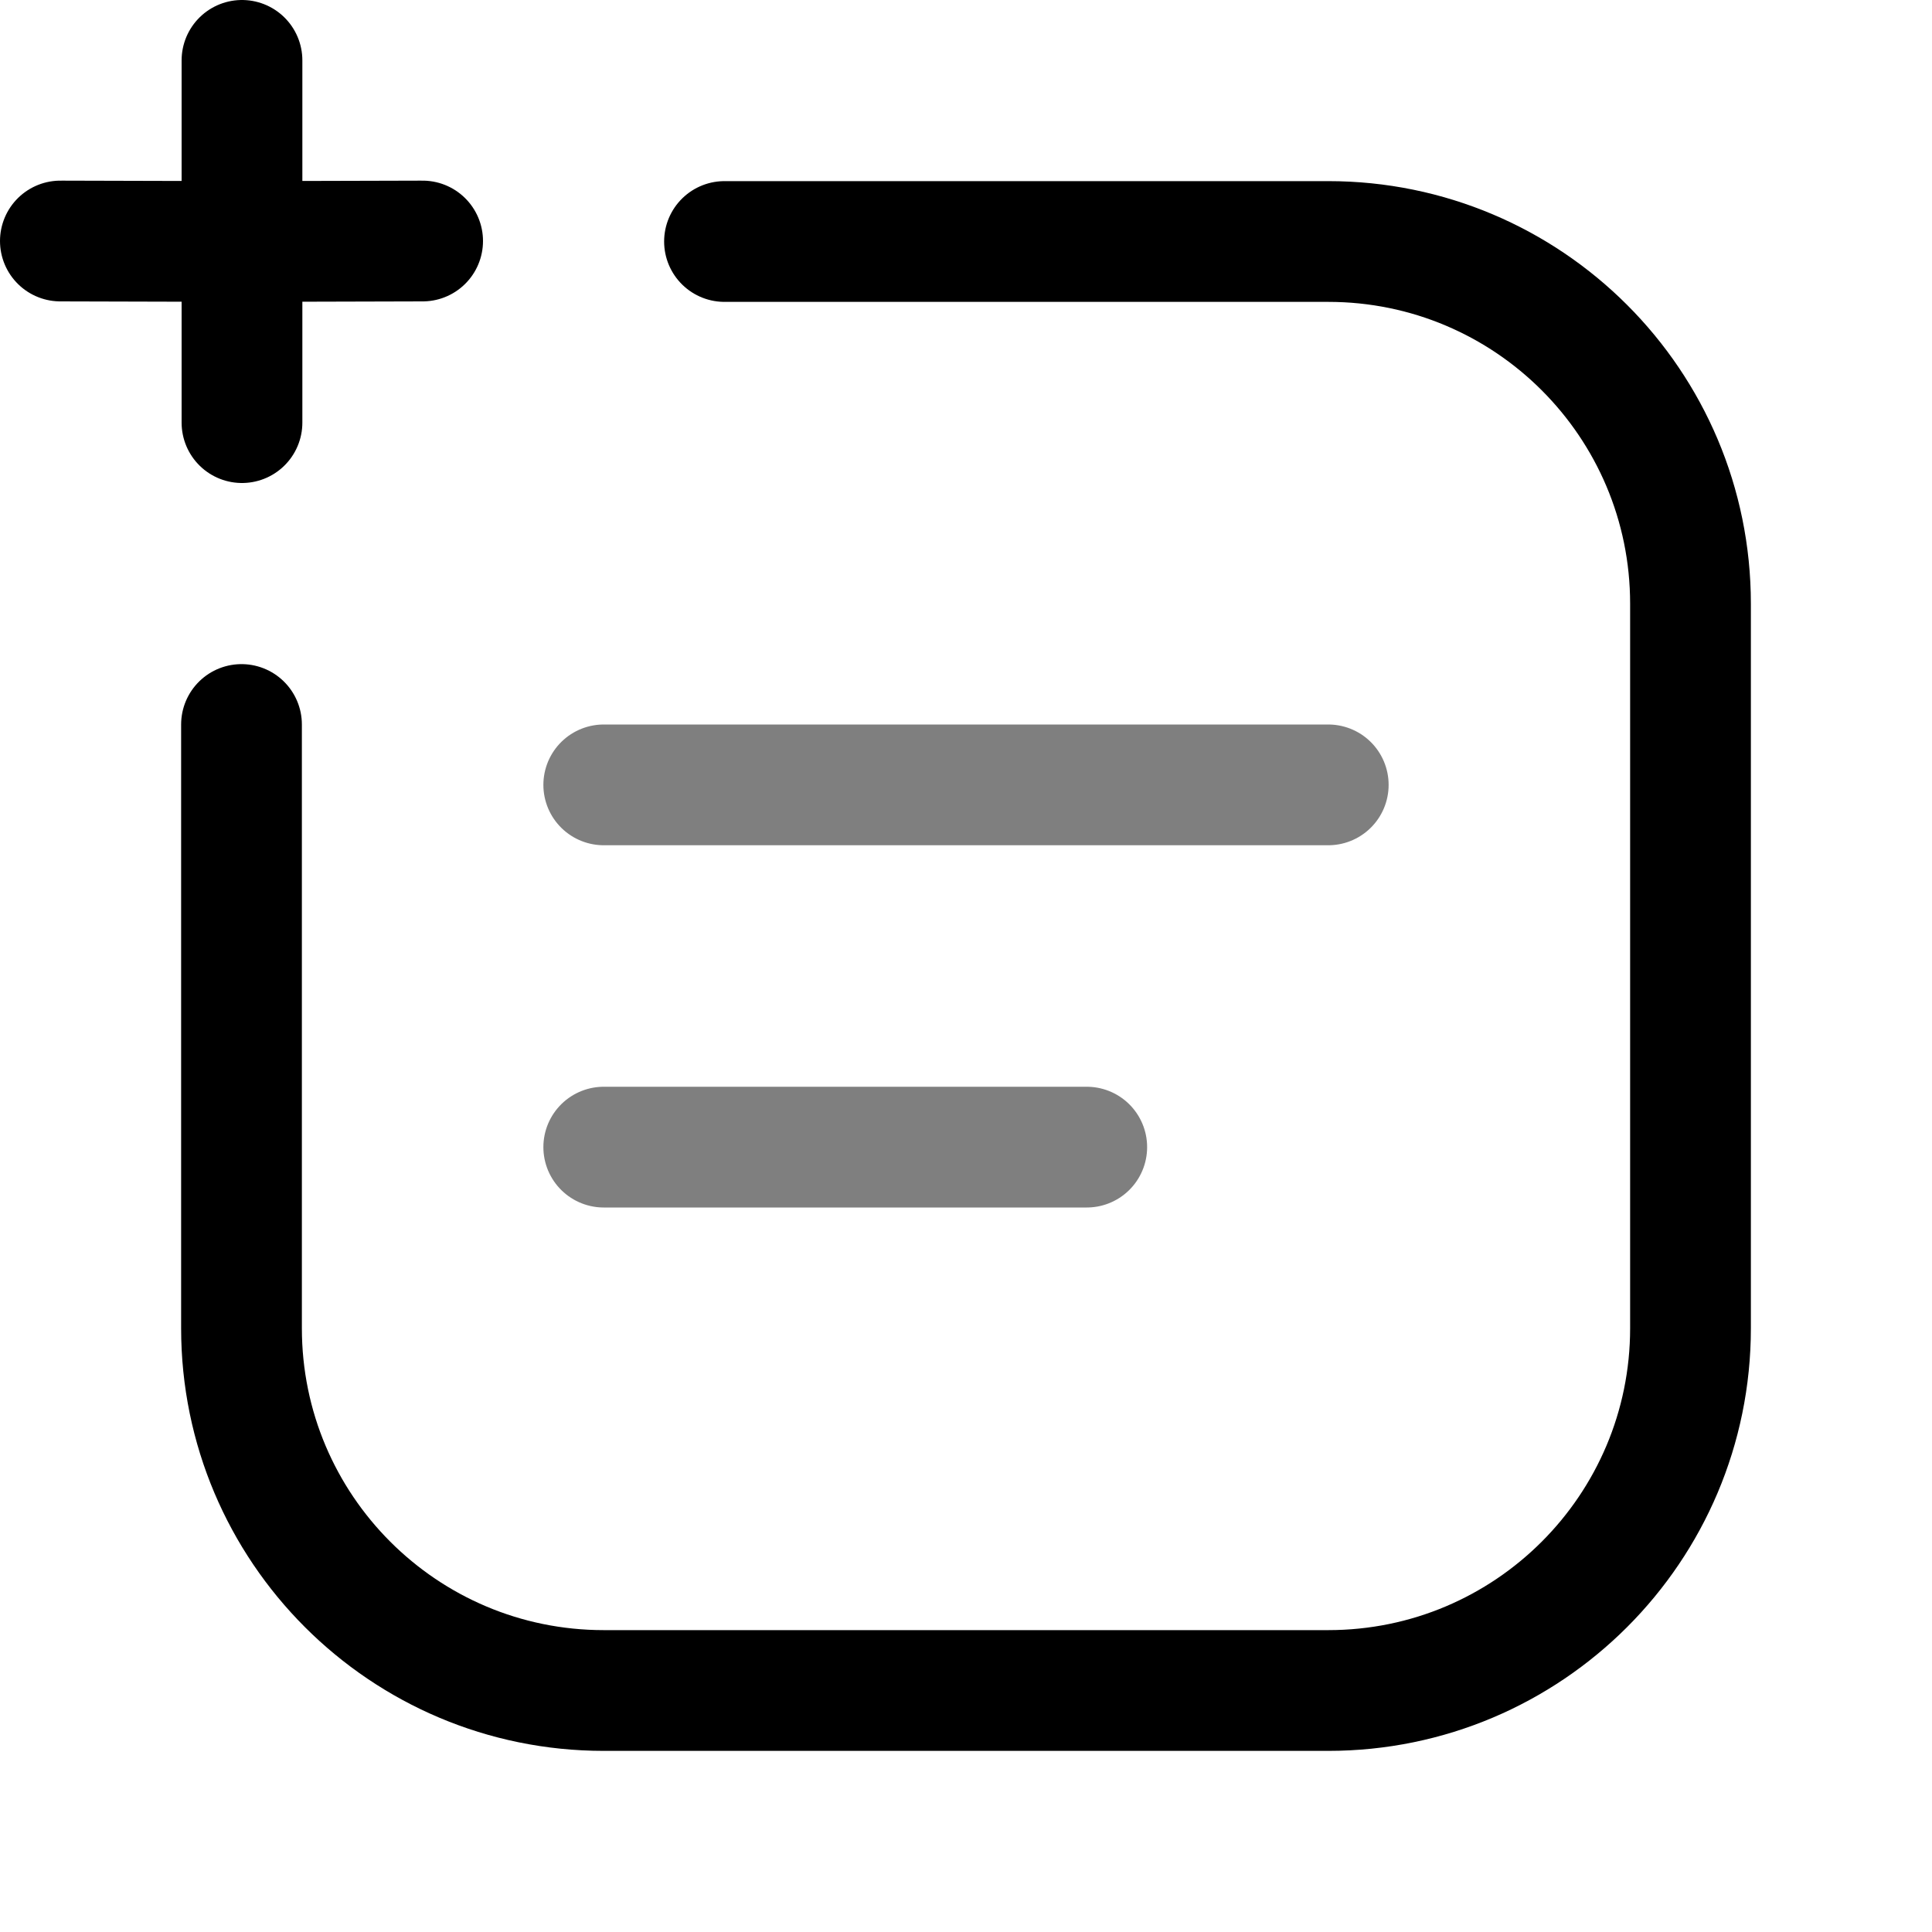
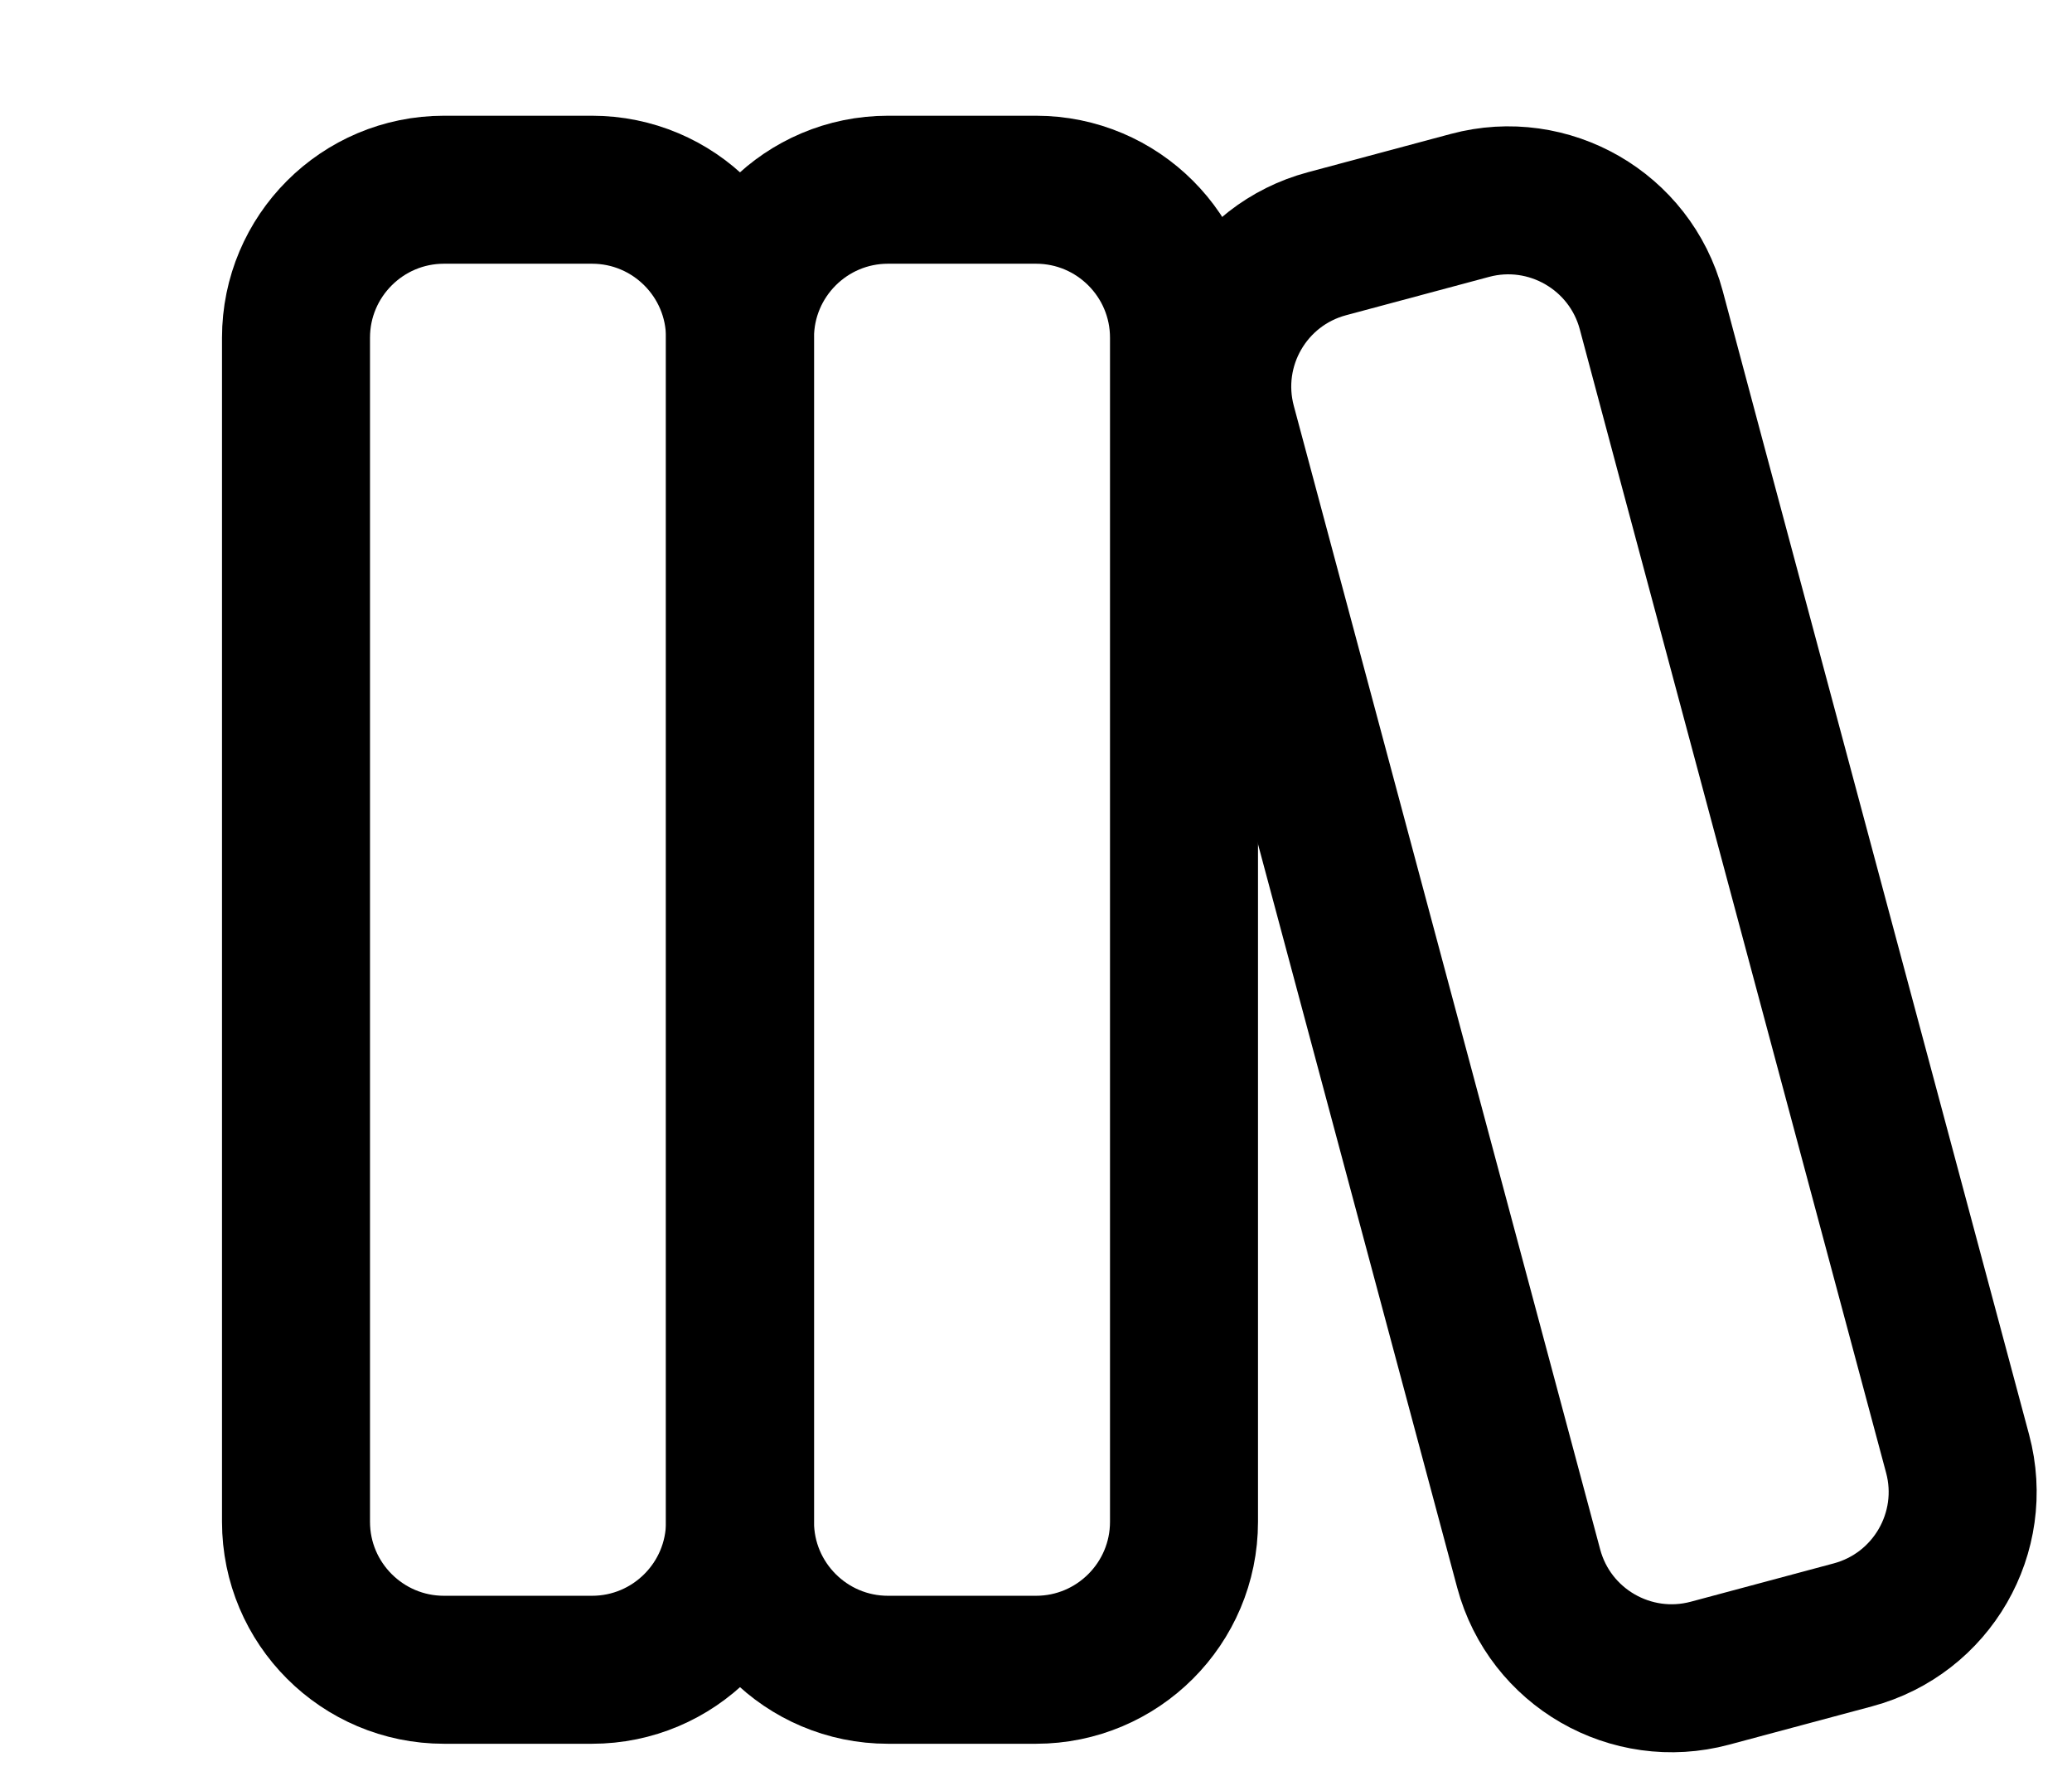
- <svg xmlns="http://www.w3.org/2000/svg" viewBox="0 0 16 16" fill="none">
-   <path d="M6 2H11C12.657 2 14 3.343 14 5V11C14 12.657 12.657 14 11 14H5C3.343 14 2 12.657 2 11V6" stroke="currentColor" stroke-linecap="round" />
-   <path d="M2.004 3.5V2M2.004 0.5V2M2.004 2L3.5 1.996M2.004 2L0.5 1.996" stroke="currentColor" stroke-linecap="round" />
-   <path d="M5 6.5H11M5 9.5H9" stroke="currentColor" stroke-linecap="round" opacity="0.5" />
+ <svg xmlns="http://www.w3.org/2000/svg" viewBox="0 0 14 12" fill="none">
+   <g transform="translate(1.5 0)">
+     <path d="M2.5 1.282H1.5C0.948 1.282 0.5 1.73 0.5 2.282V10.283C0.5 10.835 0.948 11.283 1.5 11.283H2.5C3.052 11.283 3.5 10.835 3.5 10.283V3.282V2.282C3.5 1.73 3.052 1.282 2.5 1.282Z" stroke="currentColor" stroke-linecap="round" />
+     <path d="M5.5 1.282H4.5C3.948 1.282 3.5 1.73 3.5 2.282V10.283C3.5 10.835 3.948 11.283 4.5 11.283H5.5C6.052 11.283 6.5 10.835 6.5 10.283V3.282V2.282C6.5 1.73 6.052 1.282 5.5 1.282Z" stroke="currentColor" stroke-linecap="round" />
+     <path d="M8.432 1.388L7.466 1.647C6.932 1.79 6.616 2.338 6.759 2.872L8.829 10.599C8.972 11.133 9.521 11.449 10.054 11.306L11.02 11.047C11.553 10.904 11.87 10.356 11.727 9.823L9.915 3.061L9.657 2.095C9.514 1.562 8.965 1.245 8.432 1.388Z" stroke="currentColor" stroke-linecap="round" />
+   </g>
</svg>
